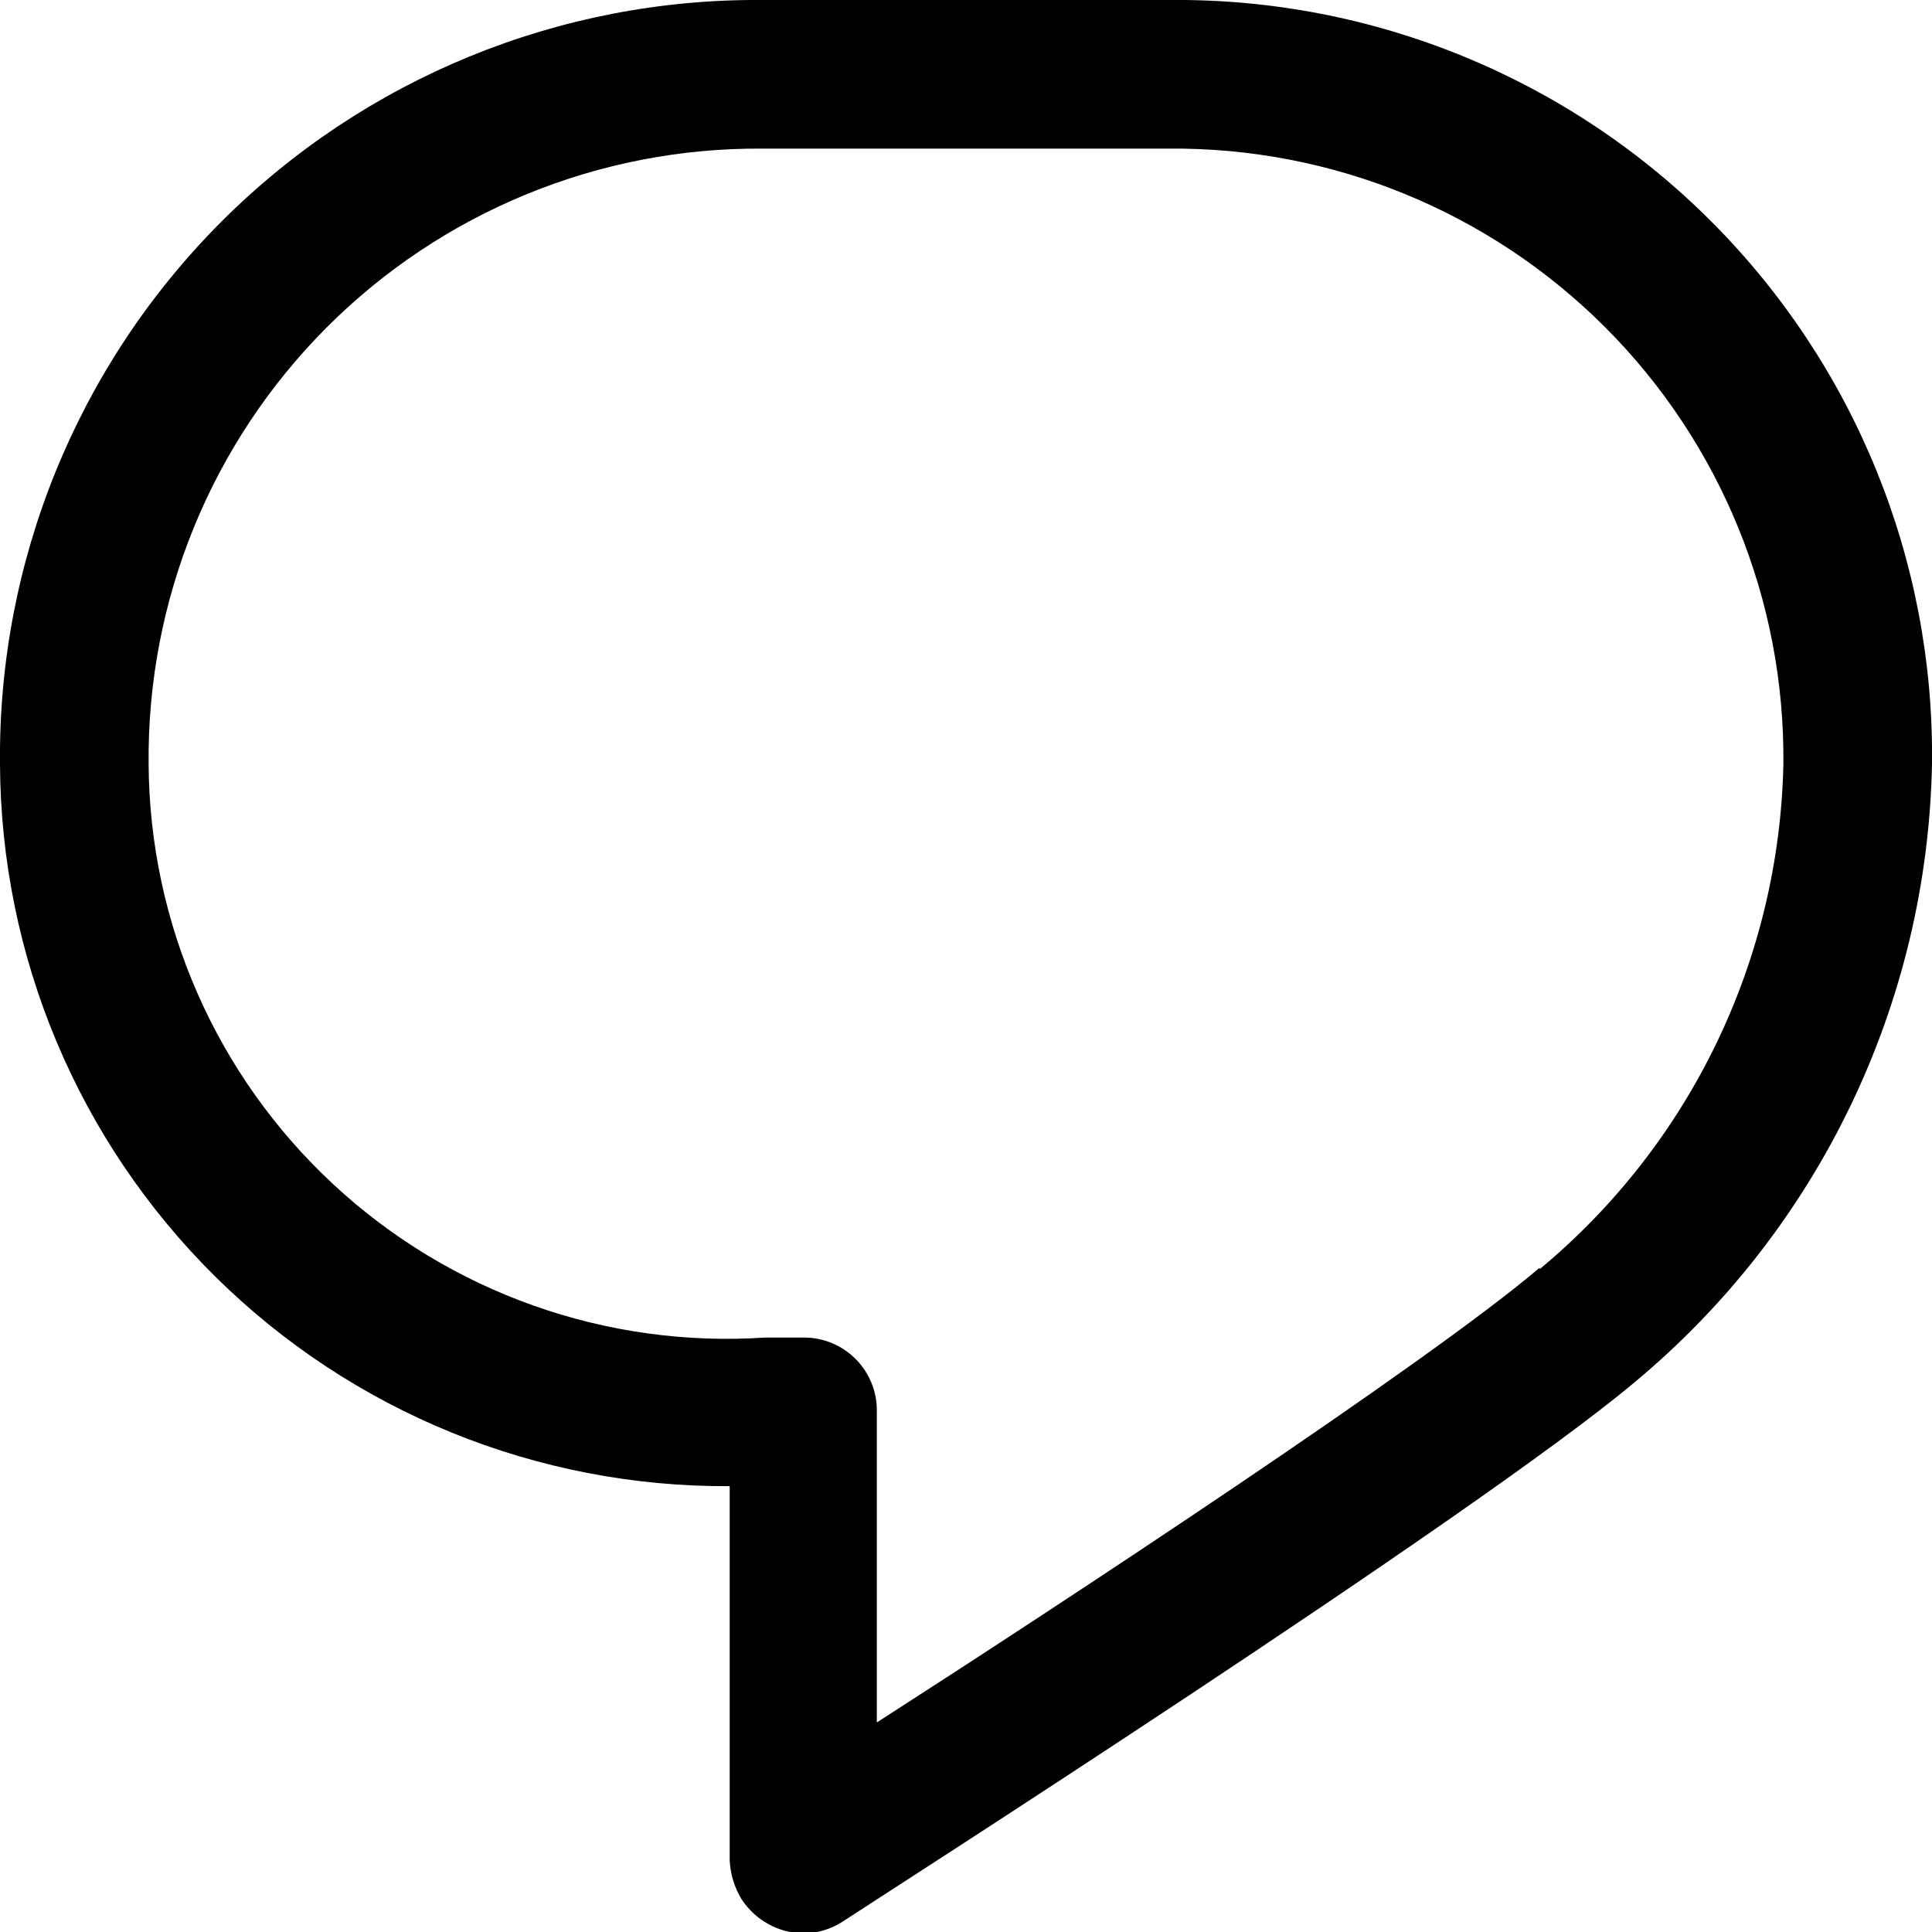
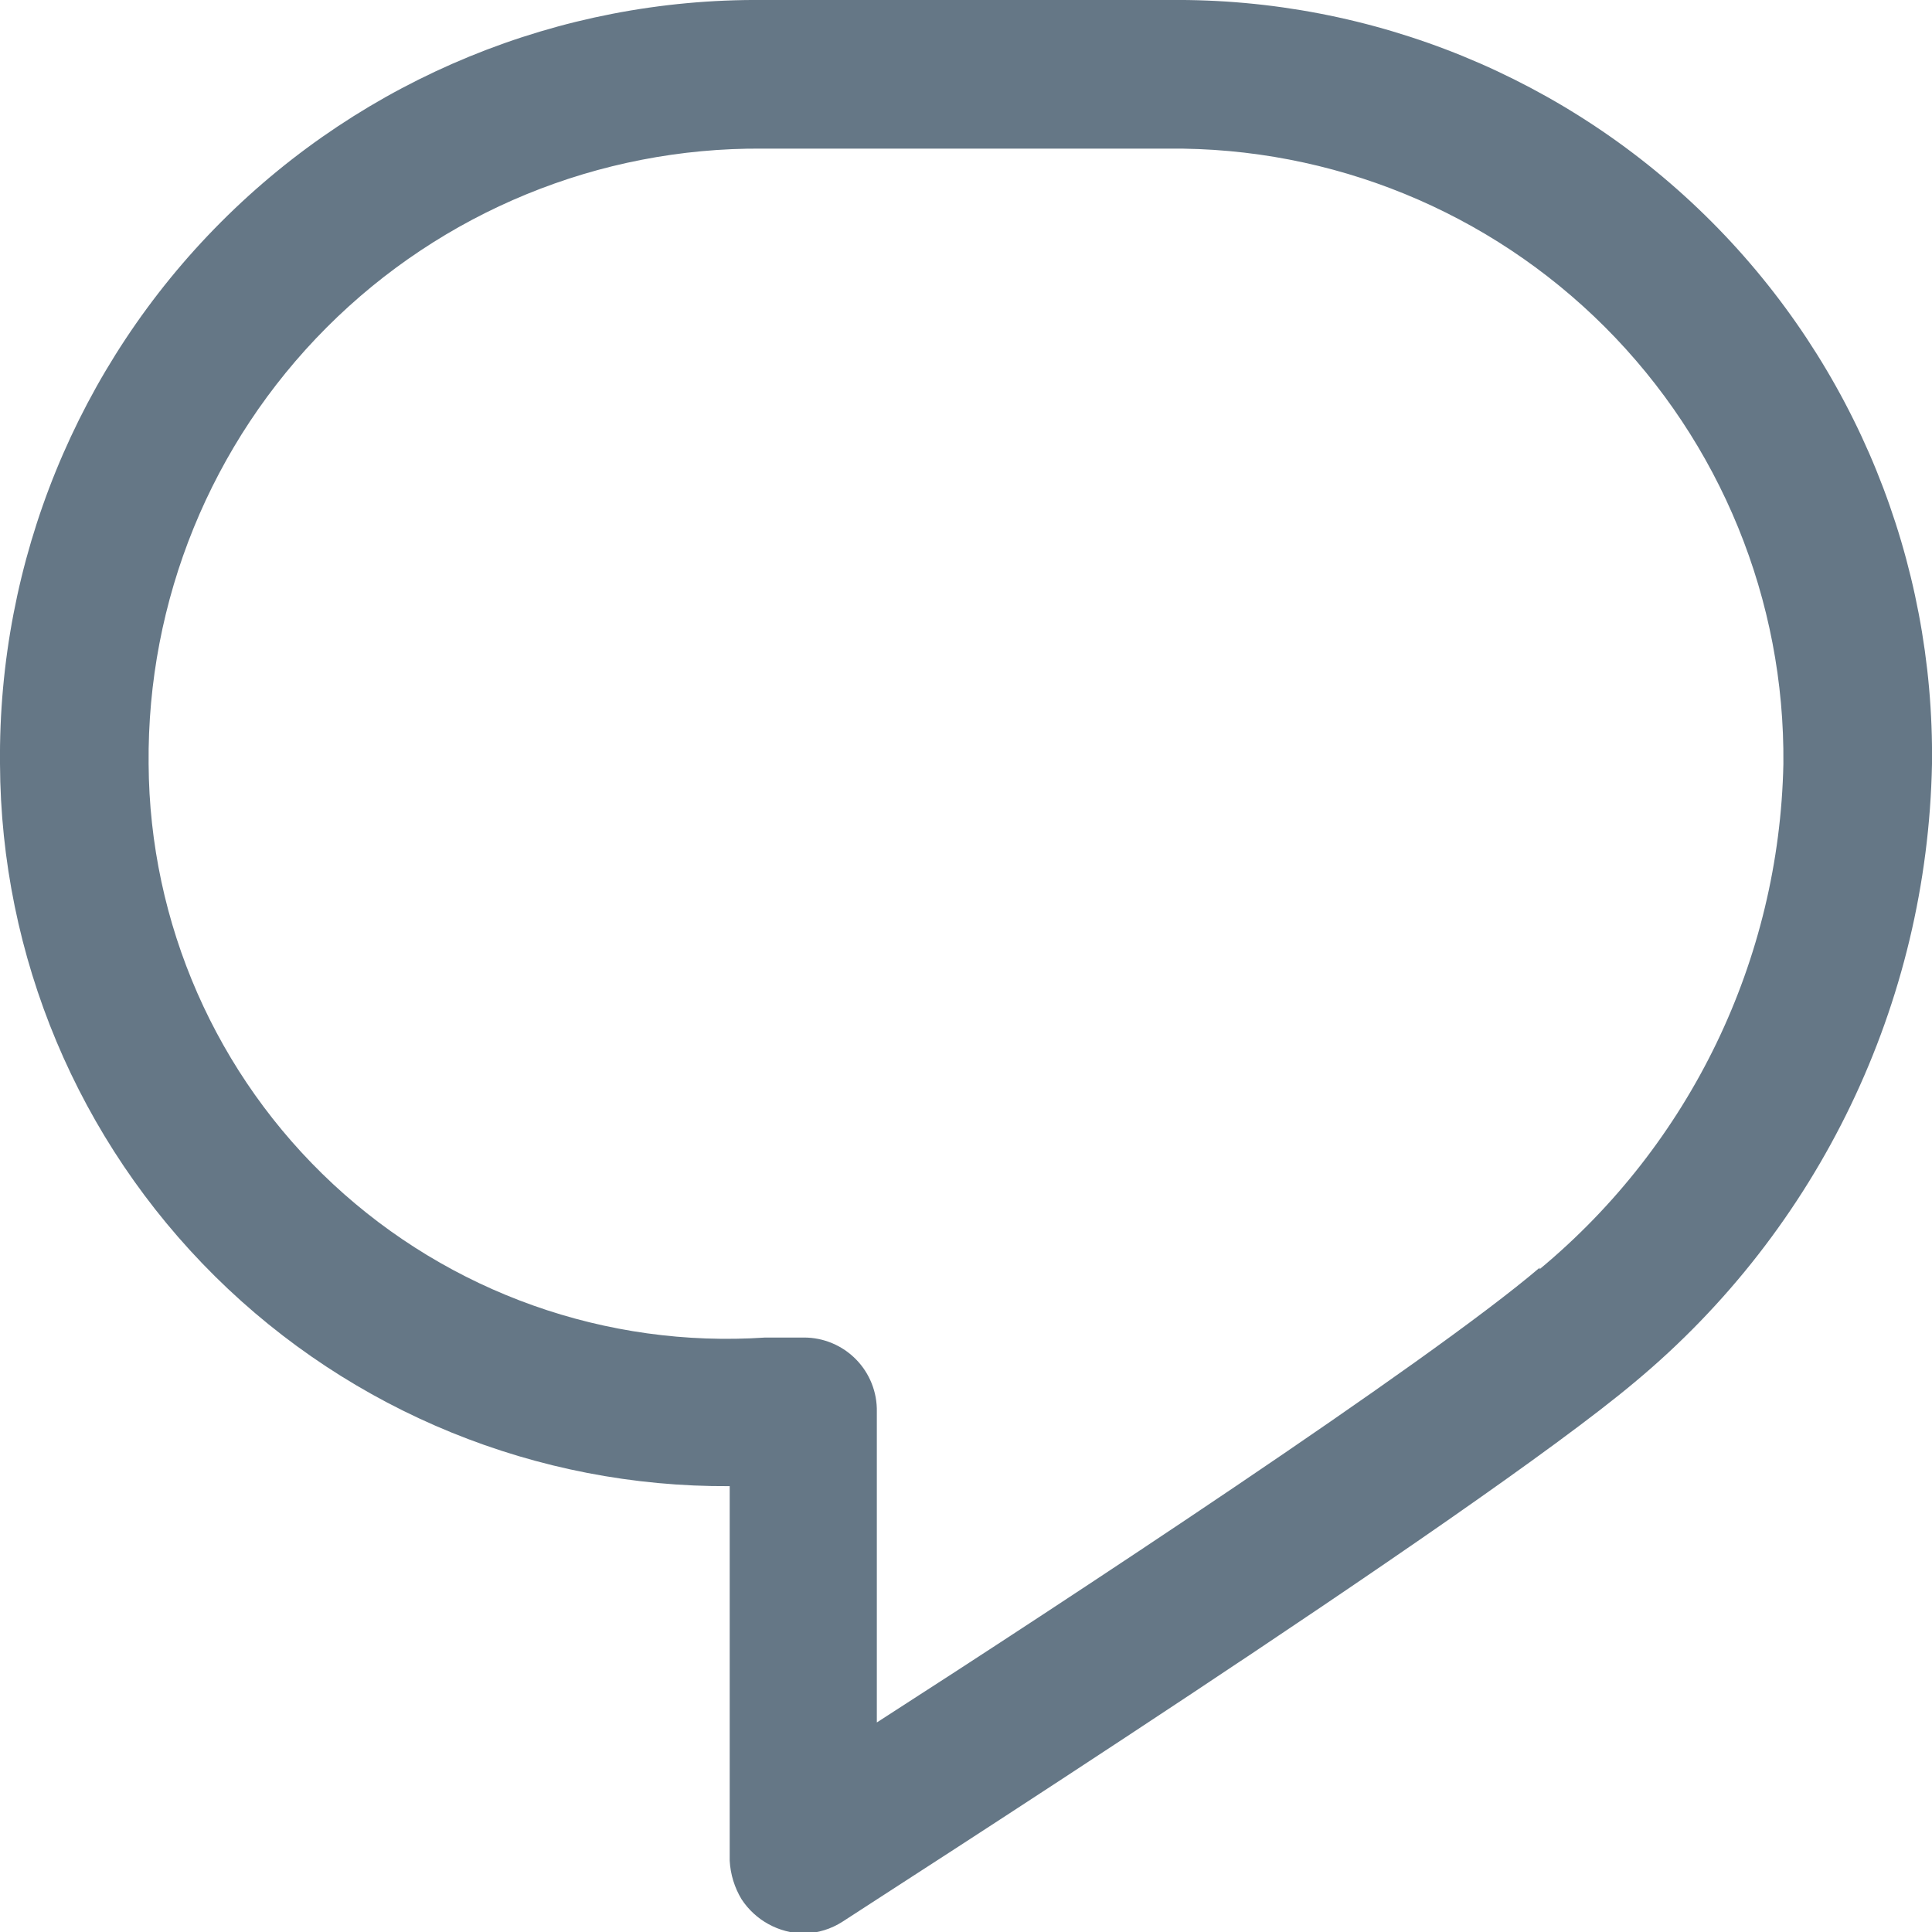
<svg xmlns="http://www.w3.org/2000/svg" viewBox="0 0 13 13">
+   <style>path { fill: rgb(101, 119, 134); }</style>
  <g id="Layer_2" data-name="Layer 2">
    <g id="Tweet">
      <path d="M7.87,0H5.13A5.09,5.09,0,0,0,0,5.14,4.88,4.88,0,0,0,4.91,10v2.52a.56.56,0,0,0,.08.26.51.51,0,0,0,.42.23.5.5,0,0,0,.26-.08C5.85,12.81,9.93,10.2,11,9.3a5.55,5.55,0,0,0,2-4.16h0A5.08,5.08,0,0,0,7.87,0Zm2.49,8.53c-.75.64-3.2,2.25-4.46,3.06V9.5A.49.49,0,0,0,5.41,9H5.15A3.89,3.89,0,0,1,1,5.14,4.1,4.1,0,0,1,5.13,1H7.86A4.1,4.1,0,0,1,12,5.14,4.54,4.54,0,0,1,10.36,8.54Z" />
    </g>
  </g>
</svg>
